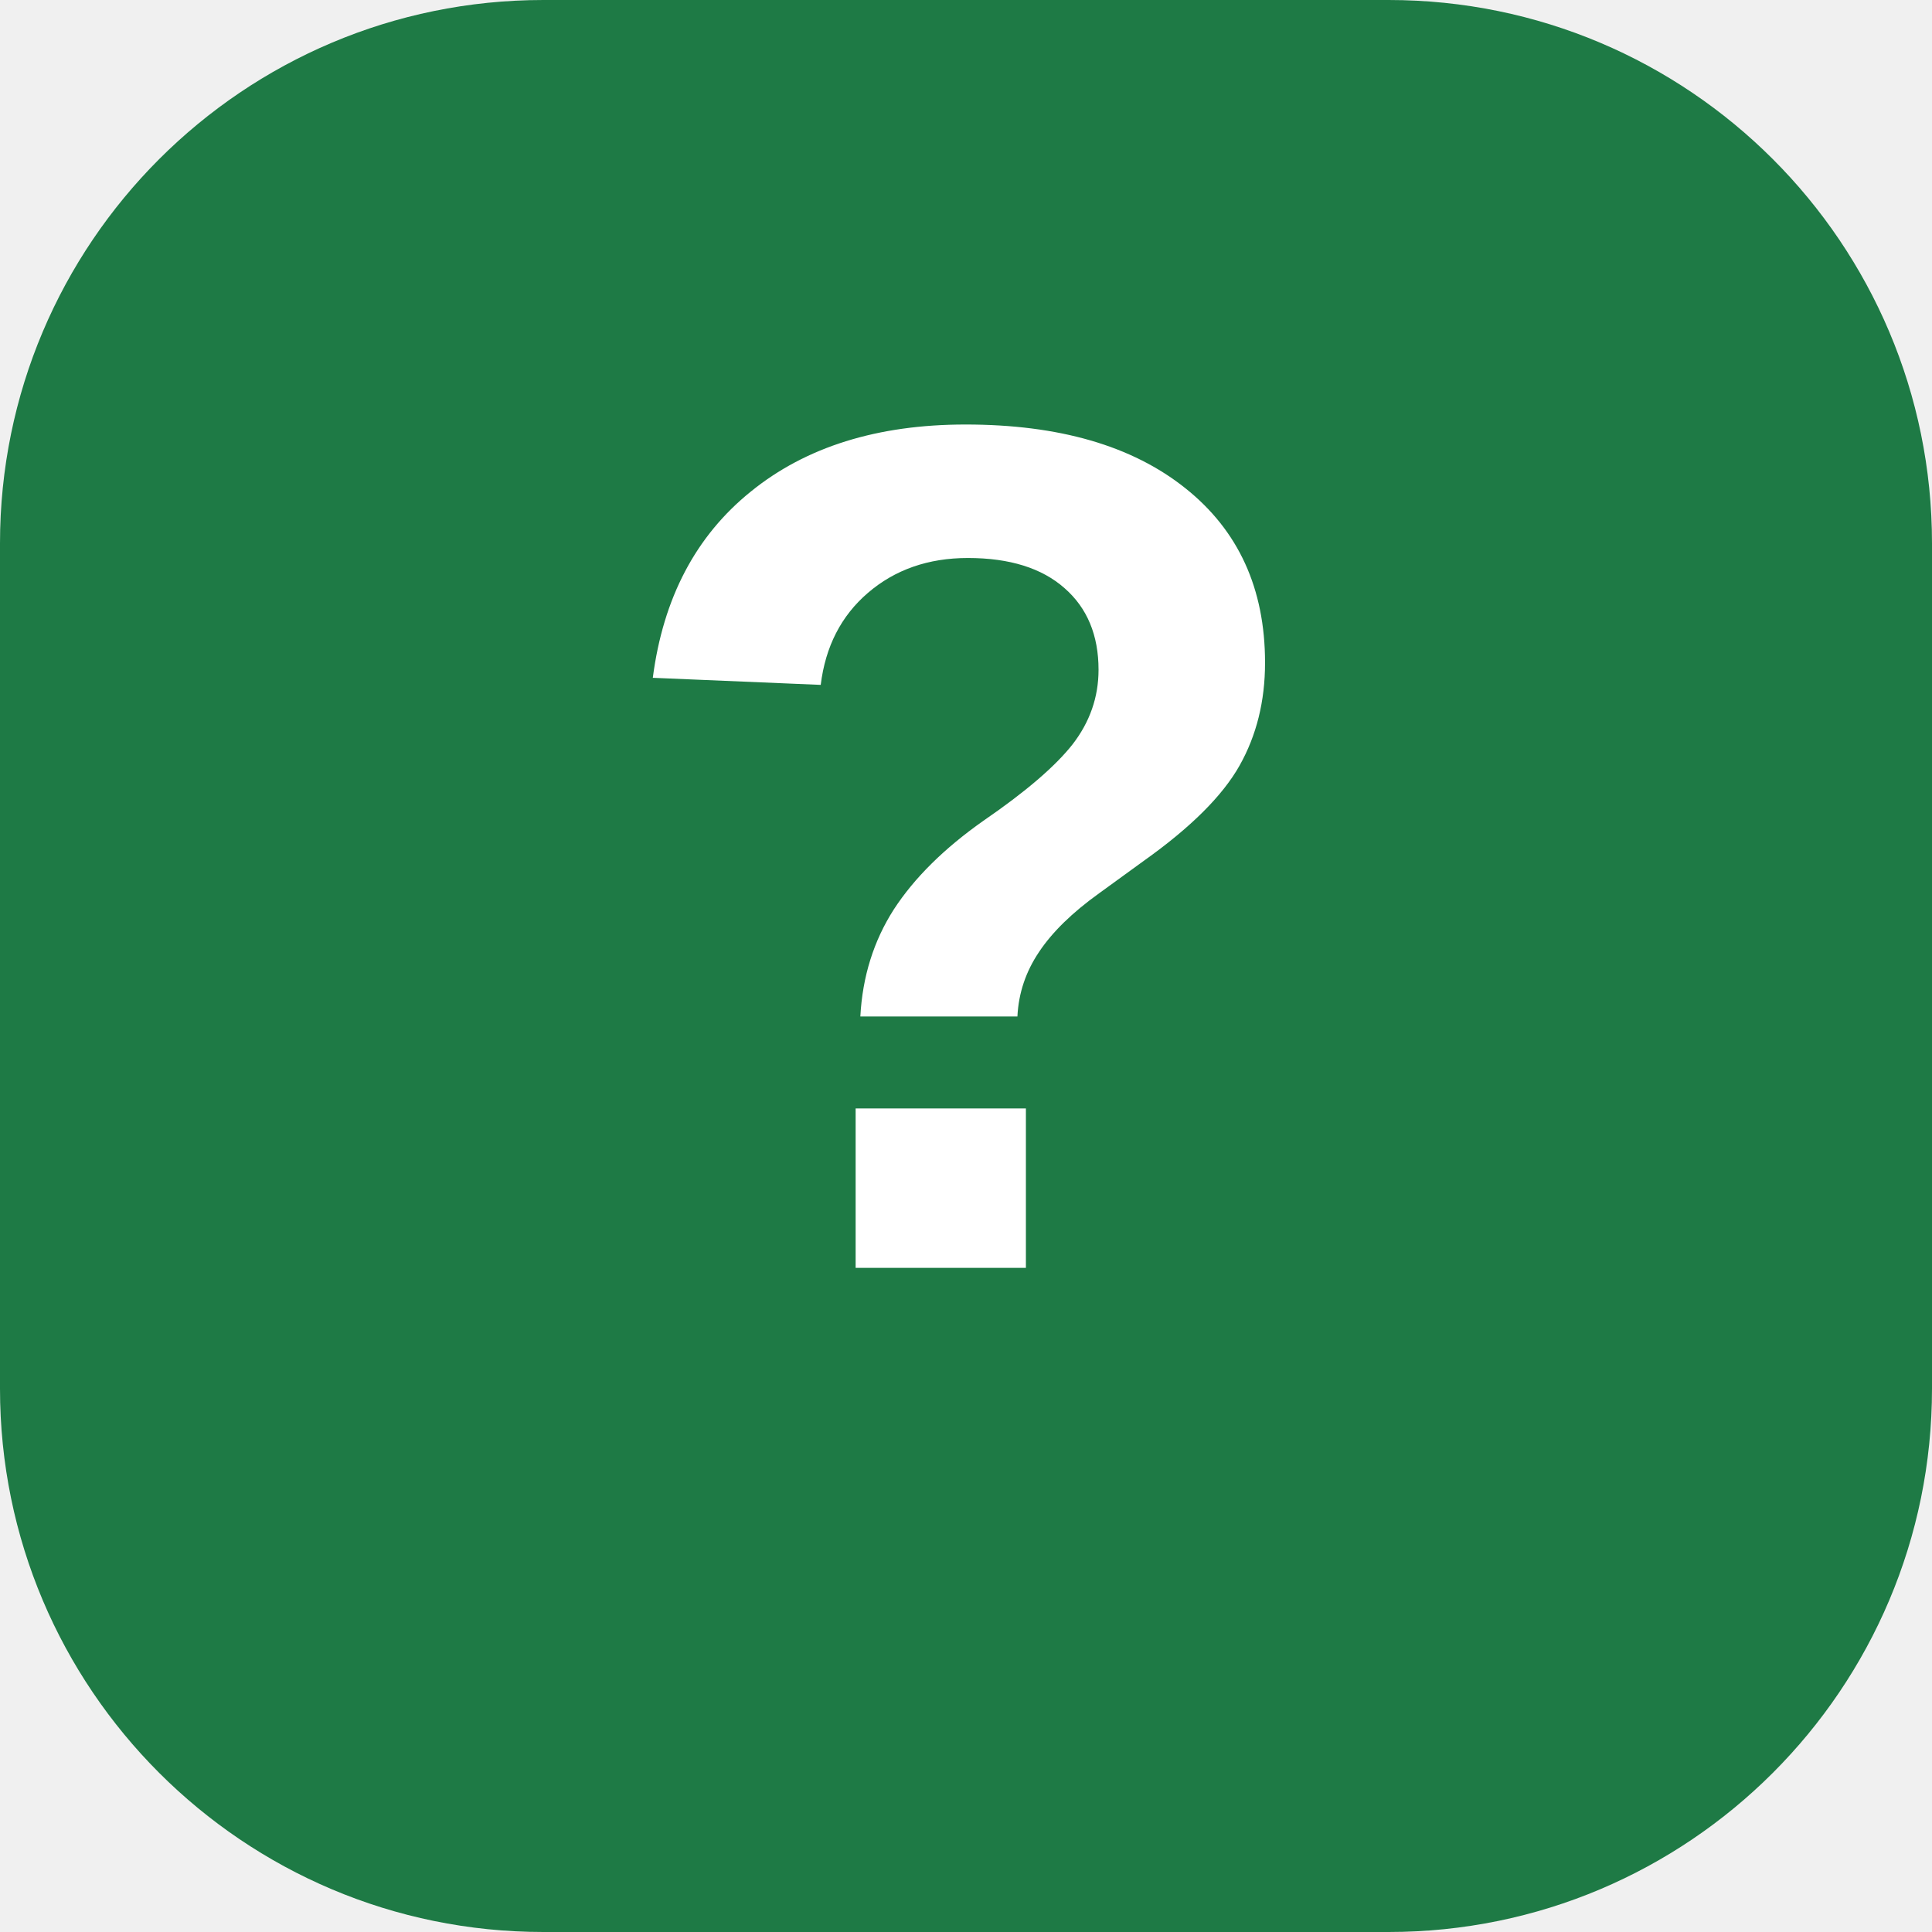
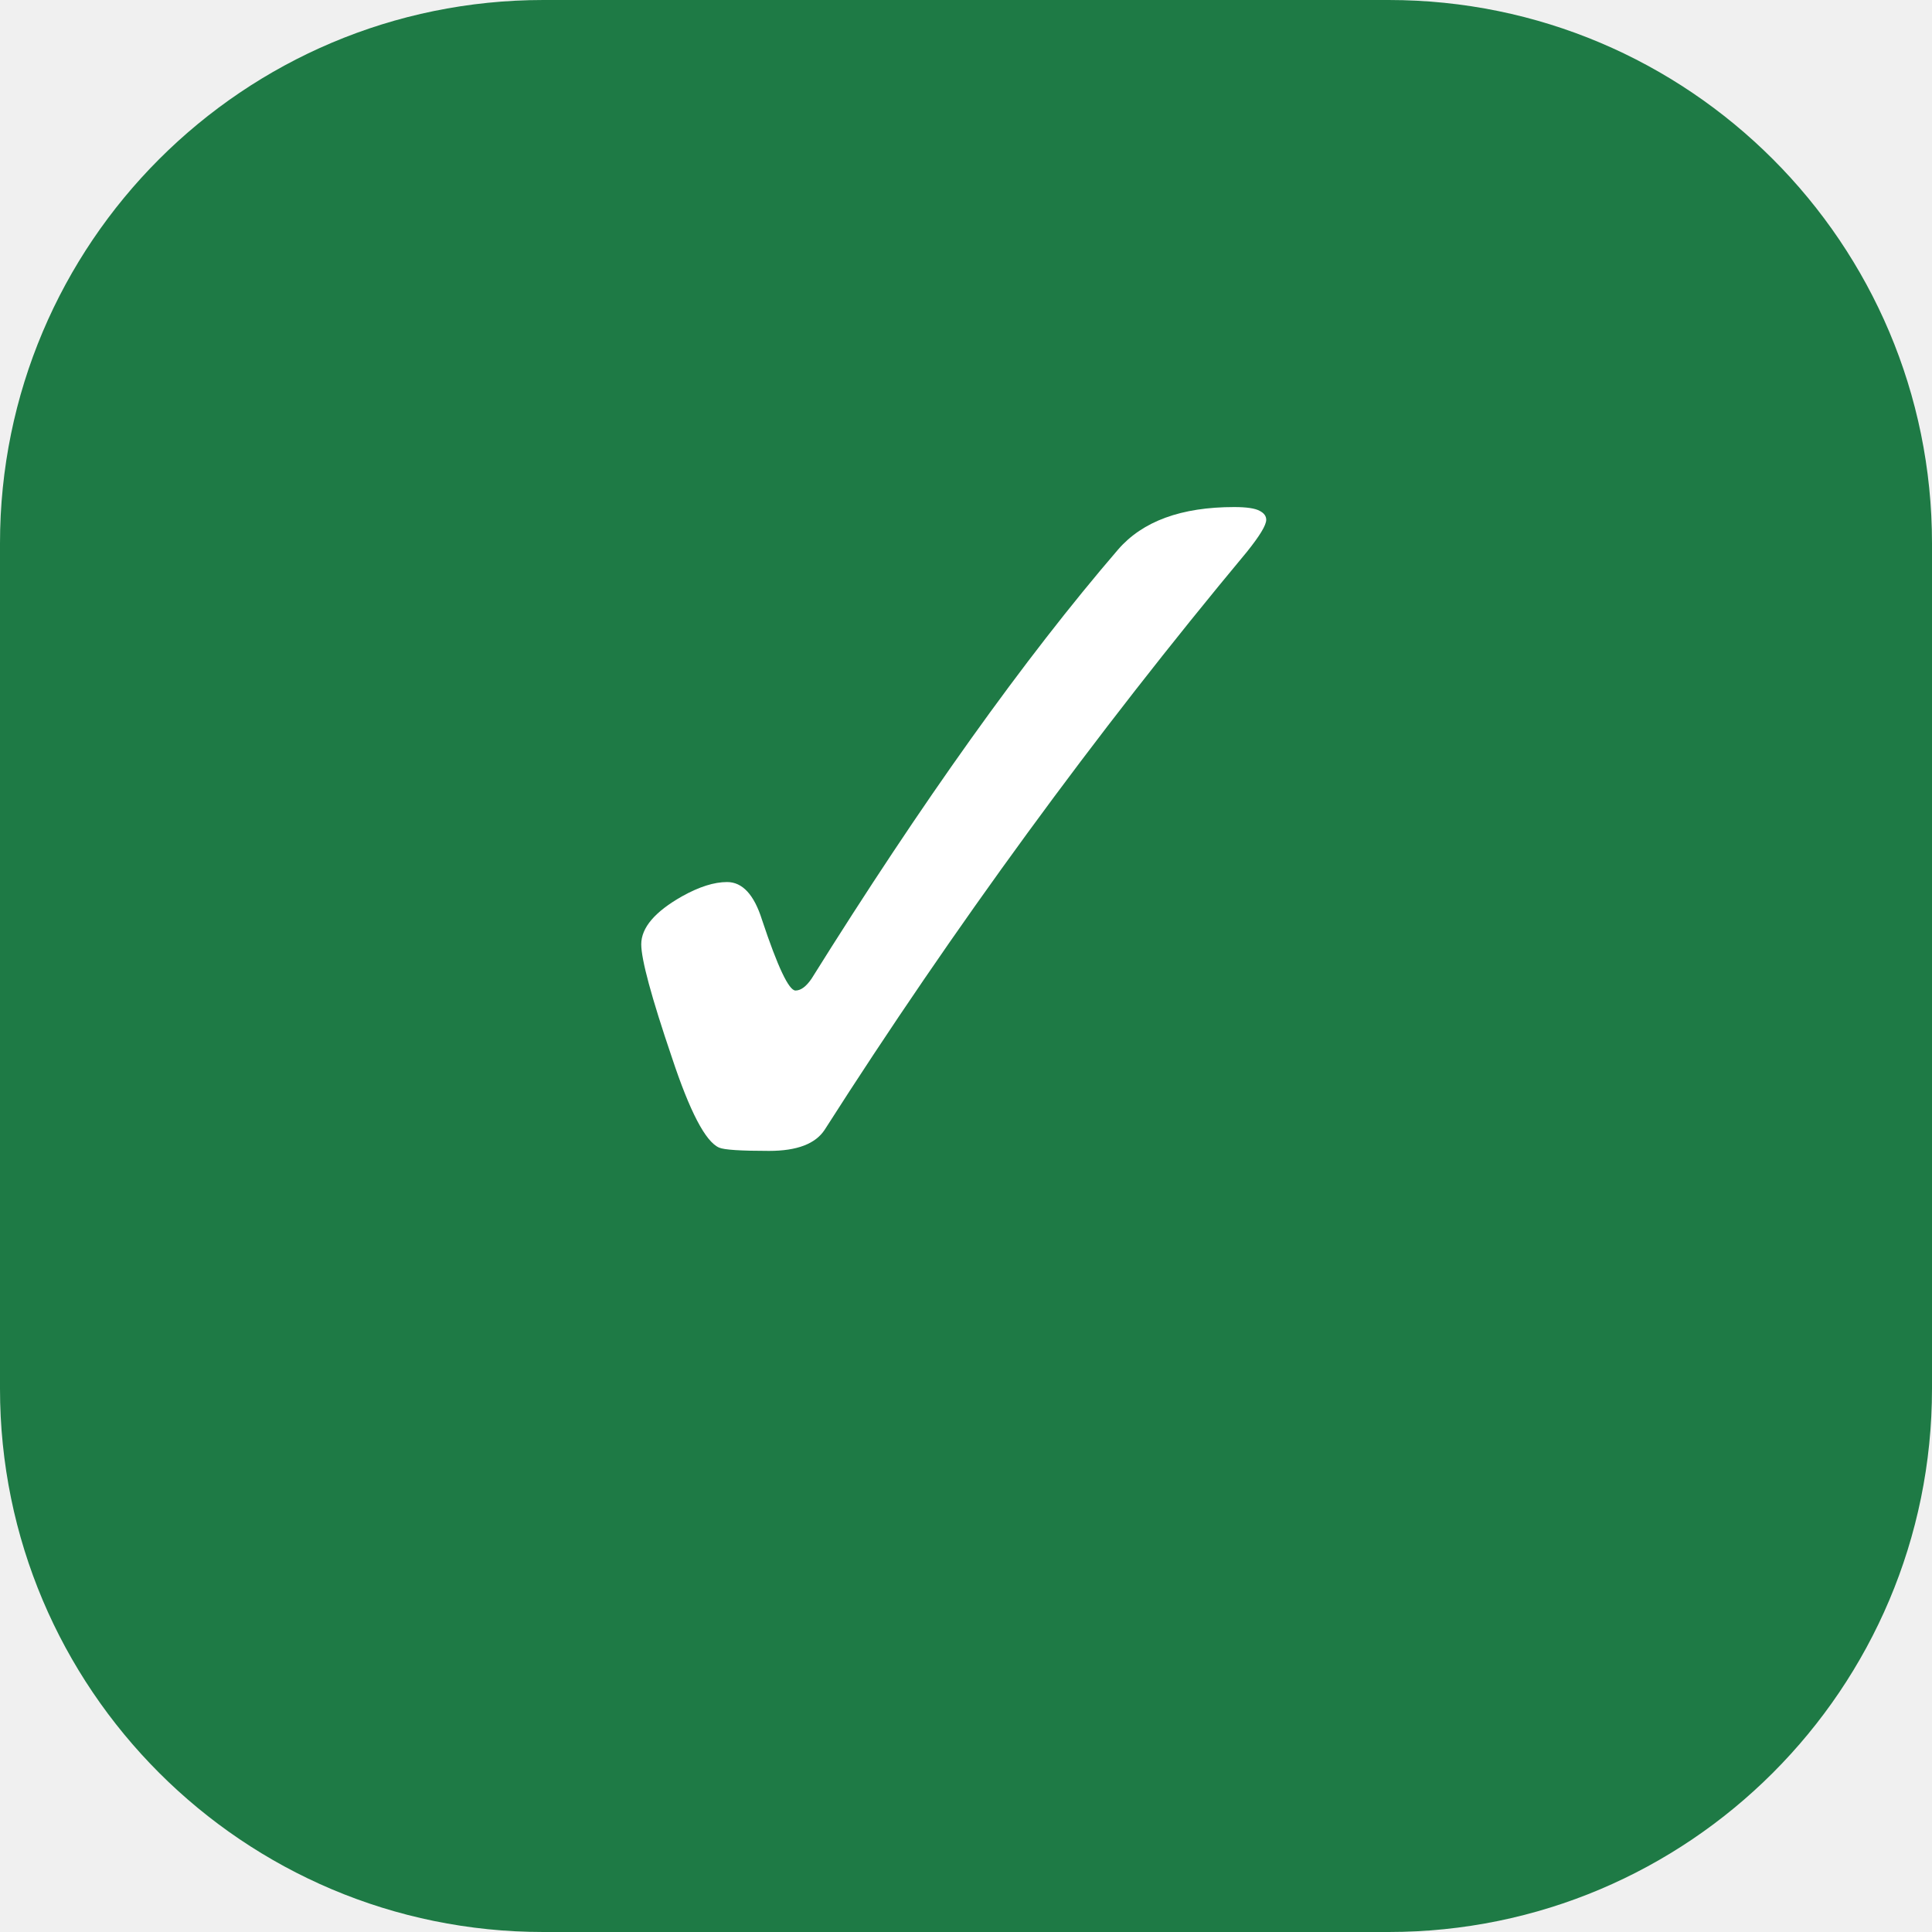
<svg xmlns="http://www.w3.org/2000/svg" viewBox="0 0 64 64">
  <rect width="64" height="64" rx="18" fill="#1e7a45" />
-   <text x="32" y="42" font-size="40" text-anchor="middle" fill="white" font-family="Arial" font-weight="700">?</text>
+   <text x="32" y="42" font-size="40" text-anchor="middle" fill="white" font-family="Arial" font-weight="700">✓</text>
</svg>
